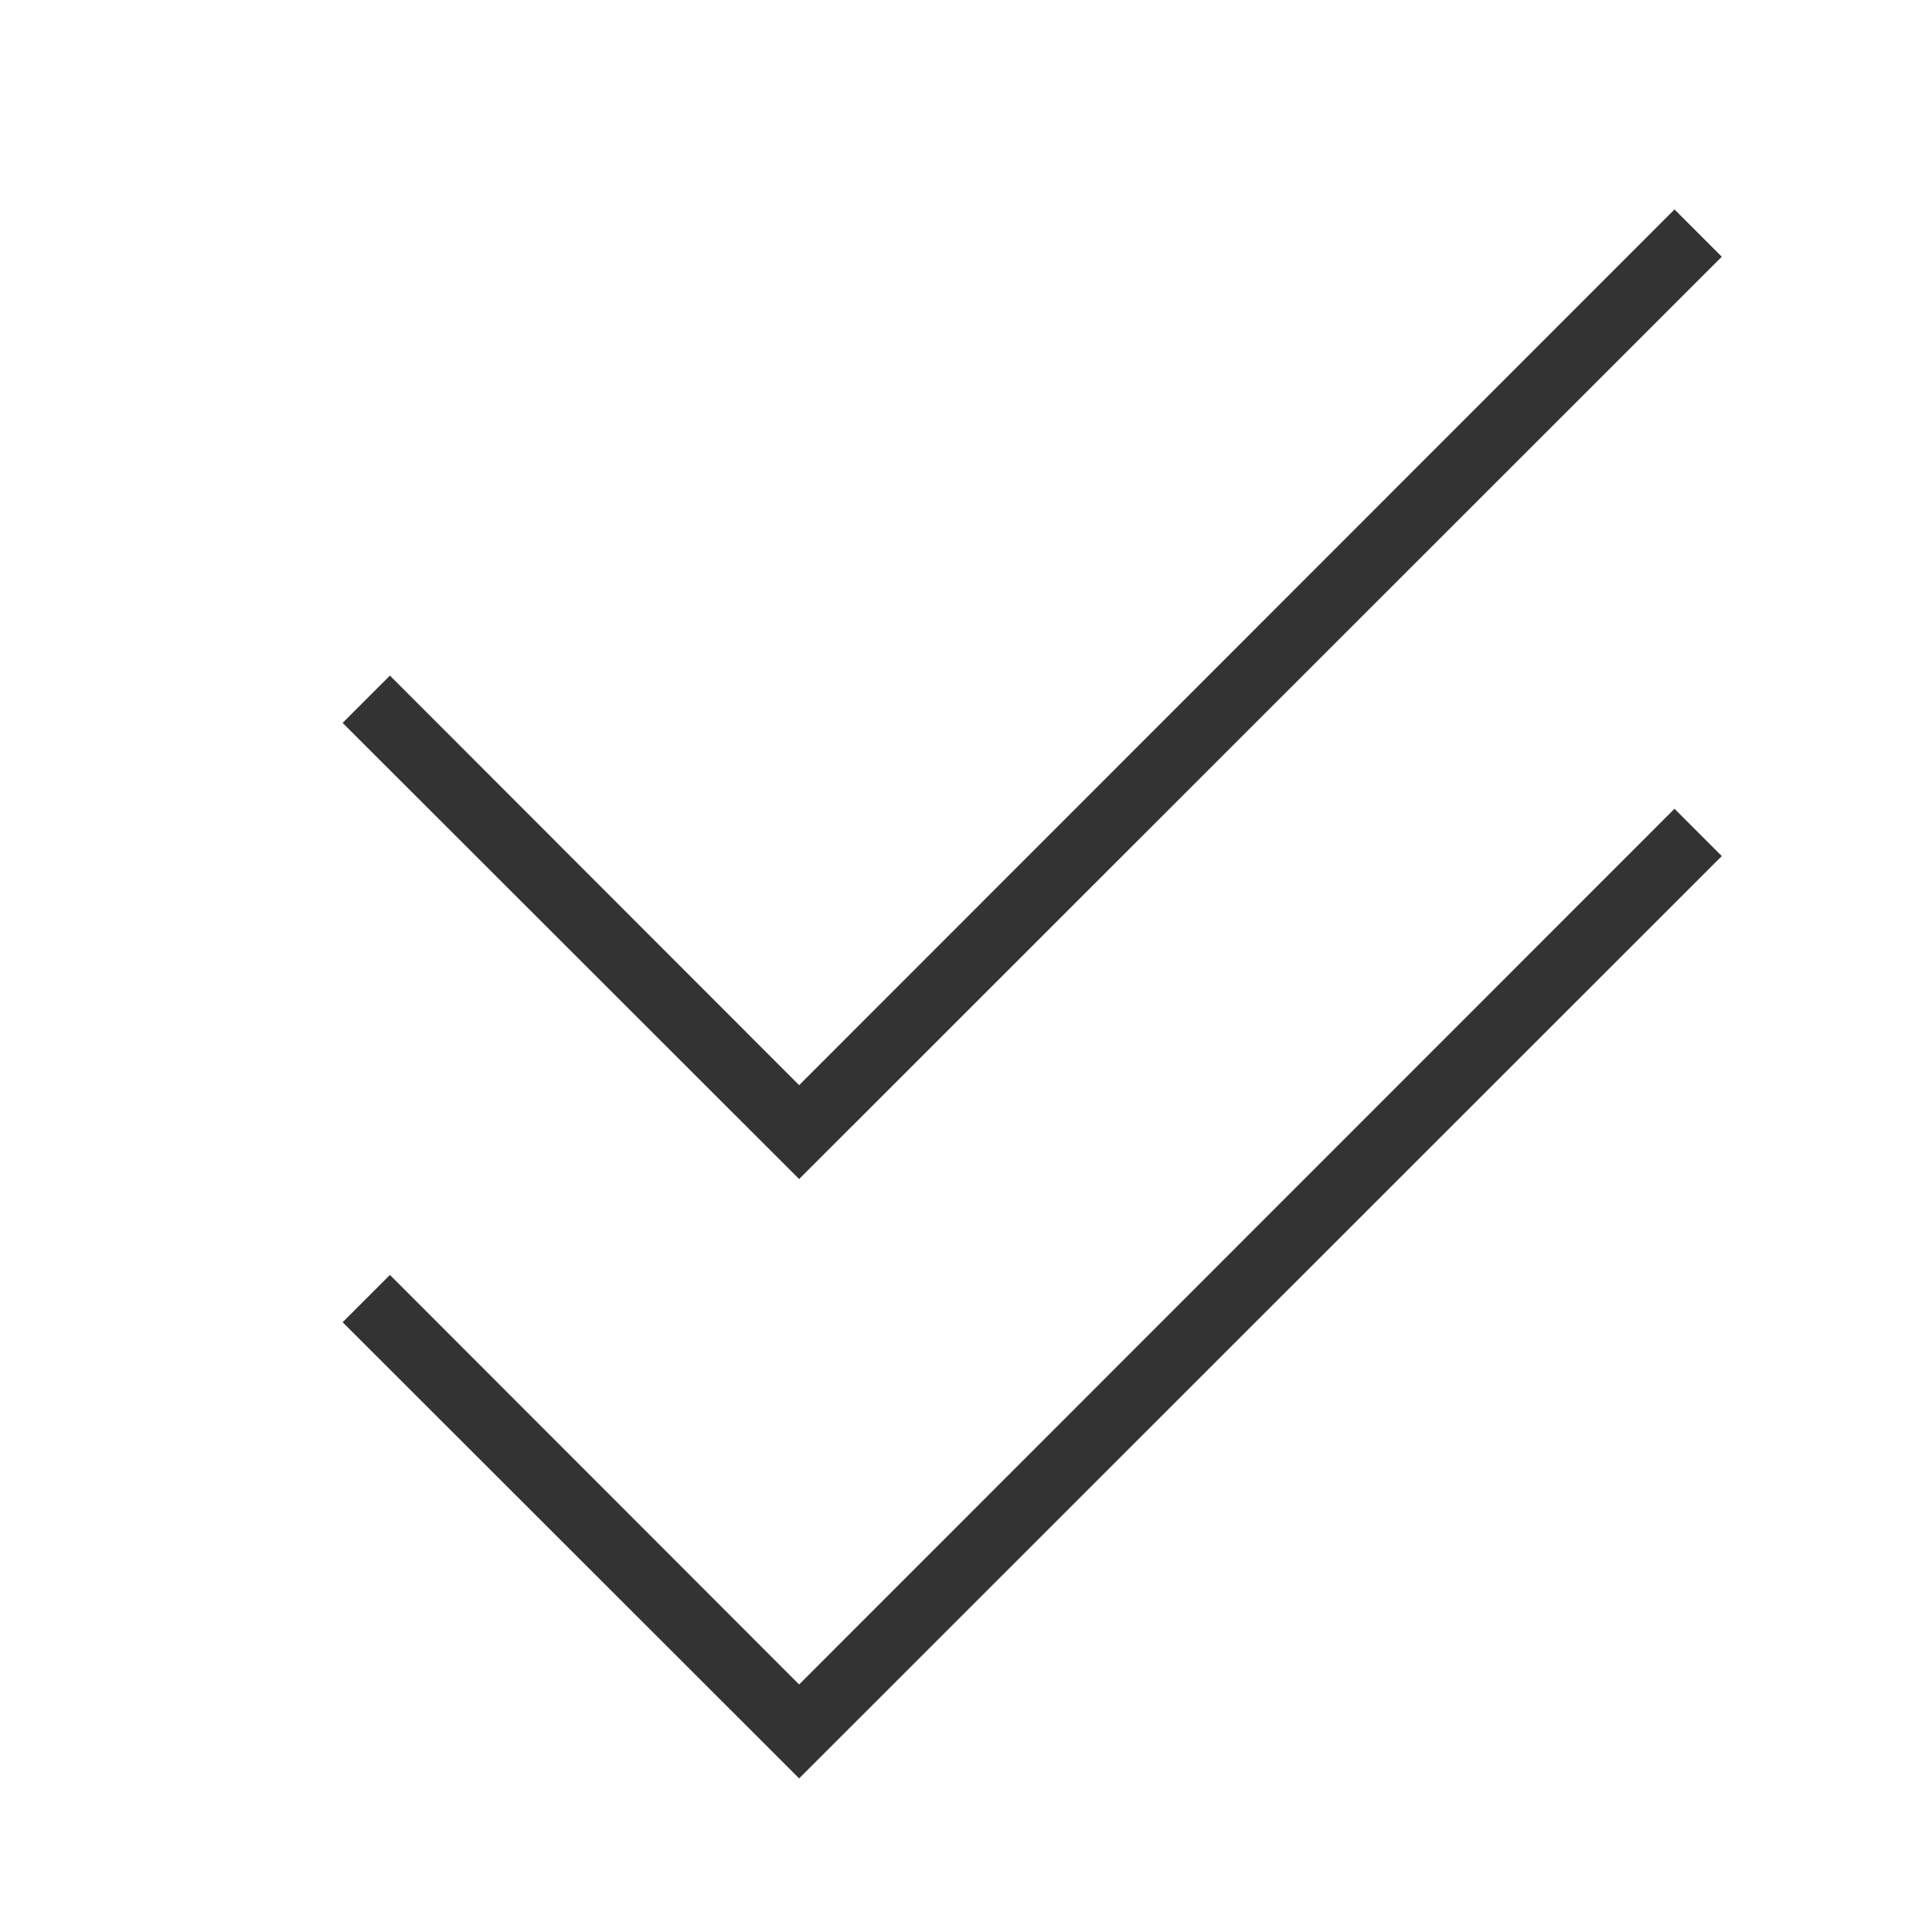
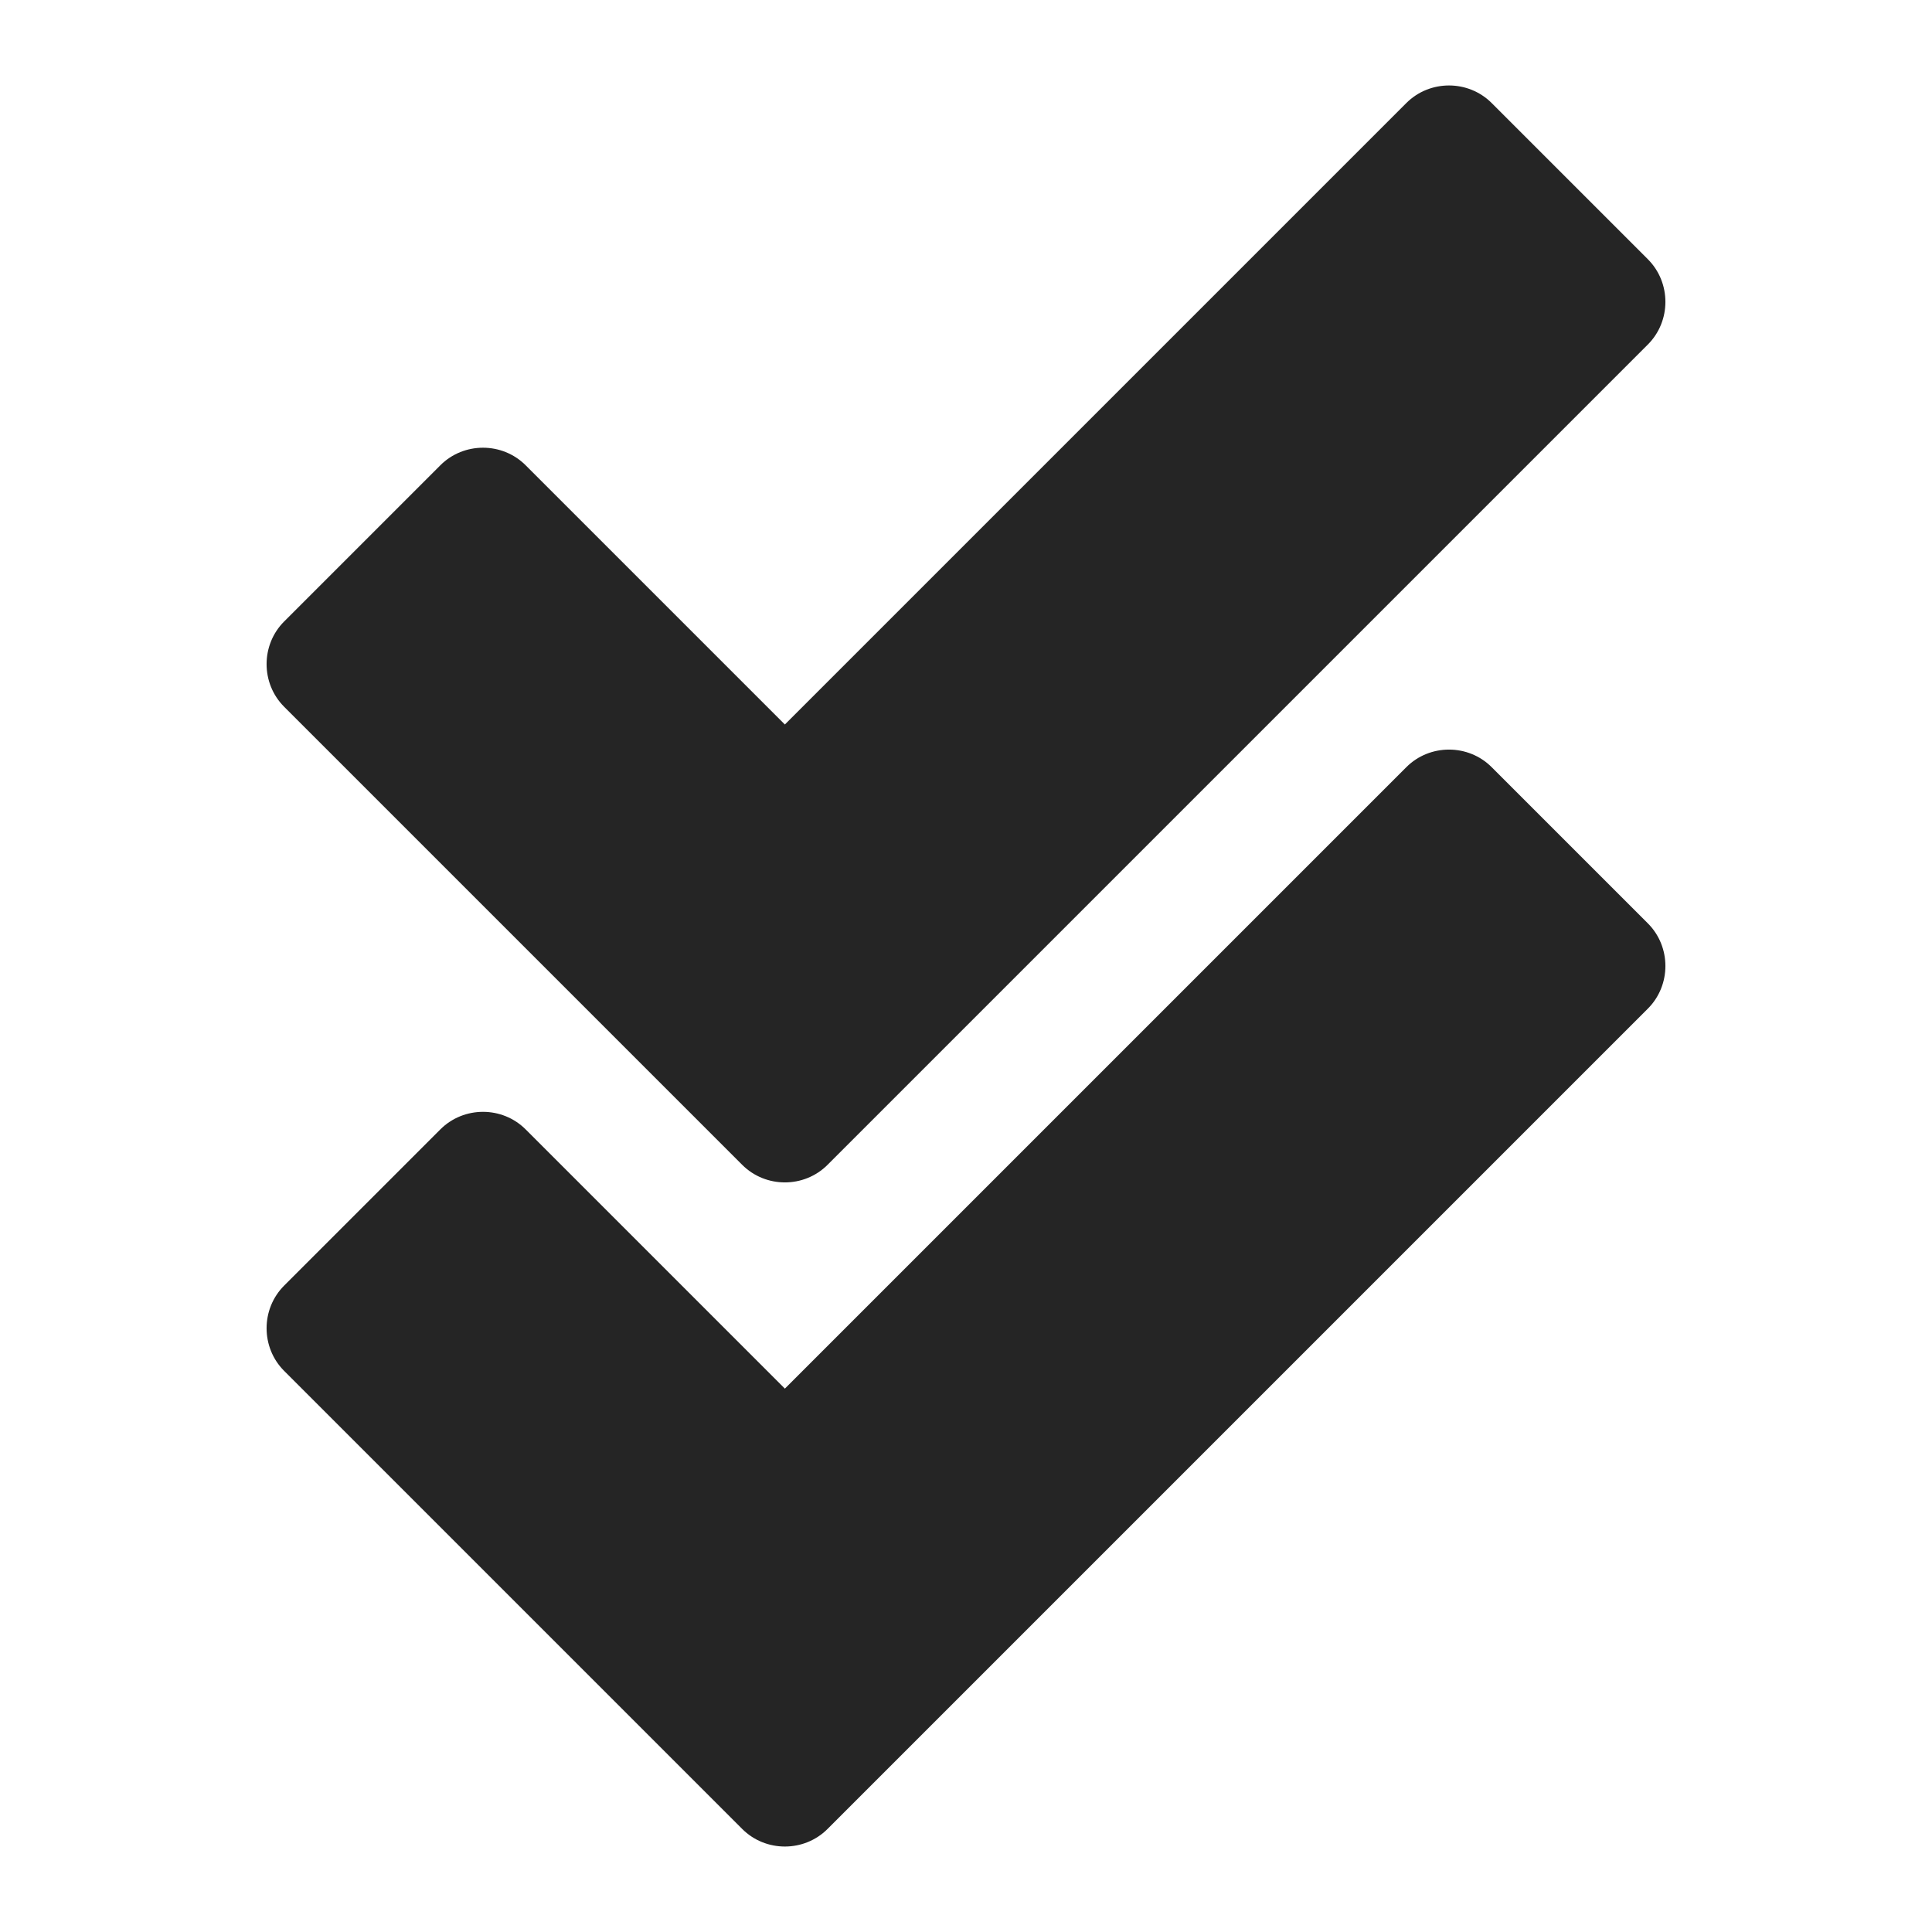
- <svg xmlns="http://www.w3.org/2000/svg" xml:space="preserve" width="580px" height="580px" shape-rendering="geometricPrecision" text-rendering="geometricPrecision" image-rendering="optimizeQuality" fill-rule="nonzero" clip-rule="nonzero" viewBox="0 0 5800 5800">
-   <path id="curve0" fill="#333333" d="M1171 3829l1229 1230 2629 -2630 142 142 -2771 2770 -1371 -1370 142 -142zm0 -1800l1229 1230 2629 -2630 142 142 -2771 2770 -1371 -1370 142 -142z" />
+ <svg xmlns="http://www.w3.org/2000/svg" xml:space="preserve" width="1024px" height="1024px" shape-rendering="geometricPrecision" text-rendering="geometricPrecision" image-rendering="optimizeQuality" fill-rule="nonzero" clip-rule="evenodd" viewBox="0 0 10240 10240">
+   <path id="curve1" fill="#252525" d="M4160 7360l3294 -3294c124,-124 328,-124 452,0l828 828c124,124 124,328 0,452l-4348 4348c-124,124 -328,124 -452,0l-2428 -2428c-124,-124 -124,-328 0,-452l828 -828c124,-124 328,-124 452,0l1374 1374z" />
+   <path id="curve0" fill="#252525" d="M4160 3840l3294 -3294c124,-124 328,-124 452,0l828 828c124,124 124,328 0,452l-4348 4348c-124,124 -328,124 -452,0l-2428 -2428c-124,-124 -124,-328 0,-452l828 -828c124,-124 328,-124 452,0l1374 1374z" />
</svg>
